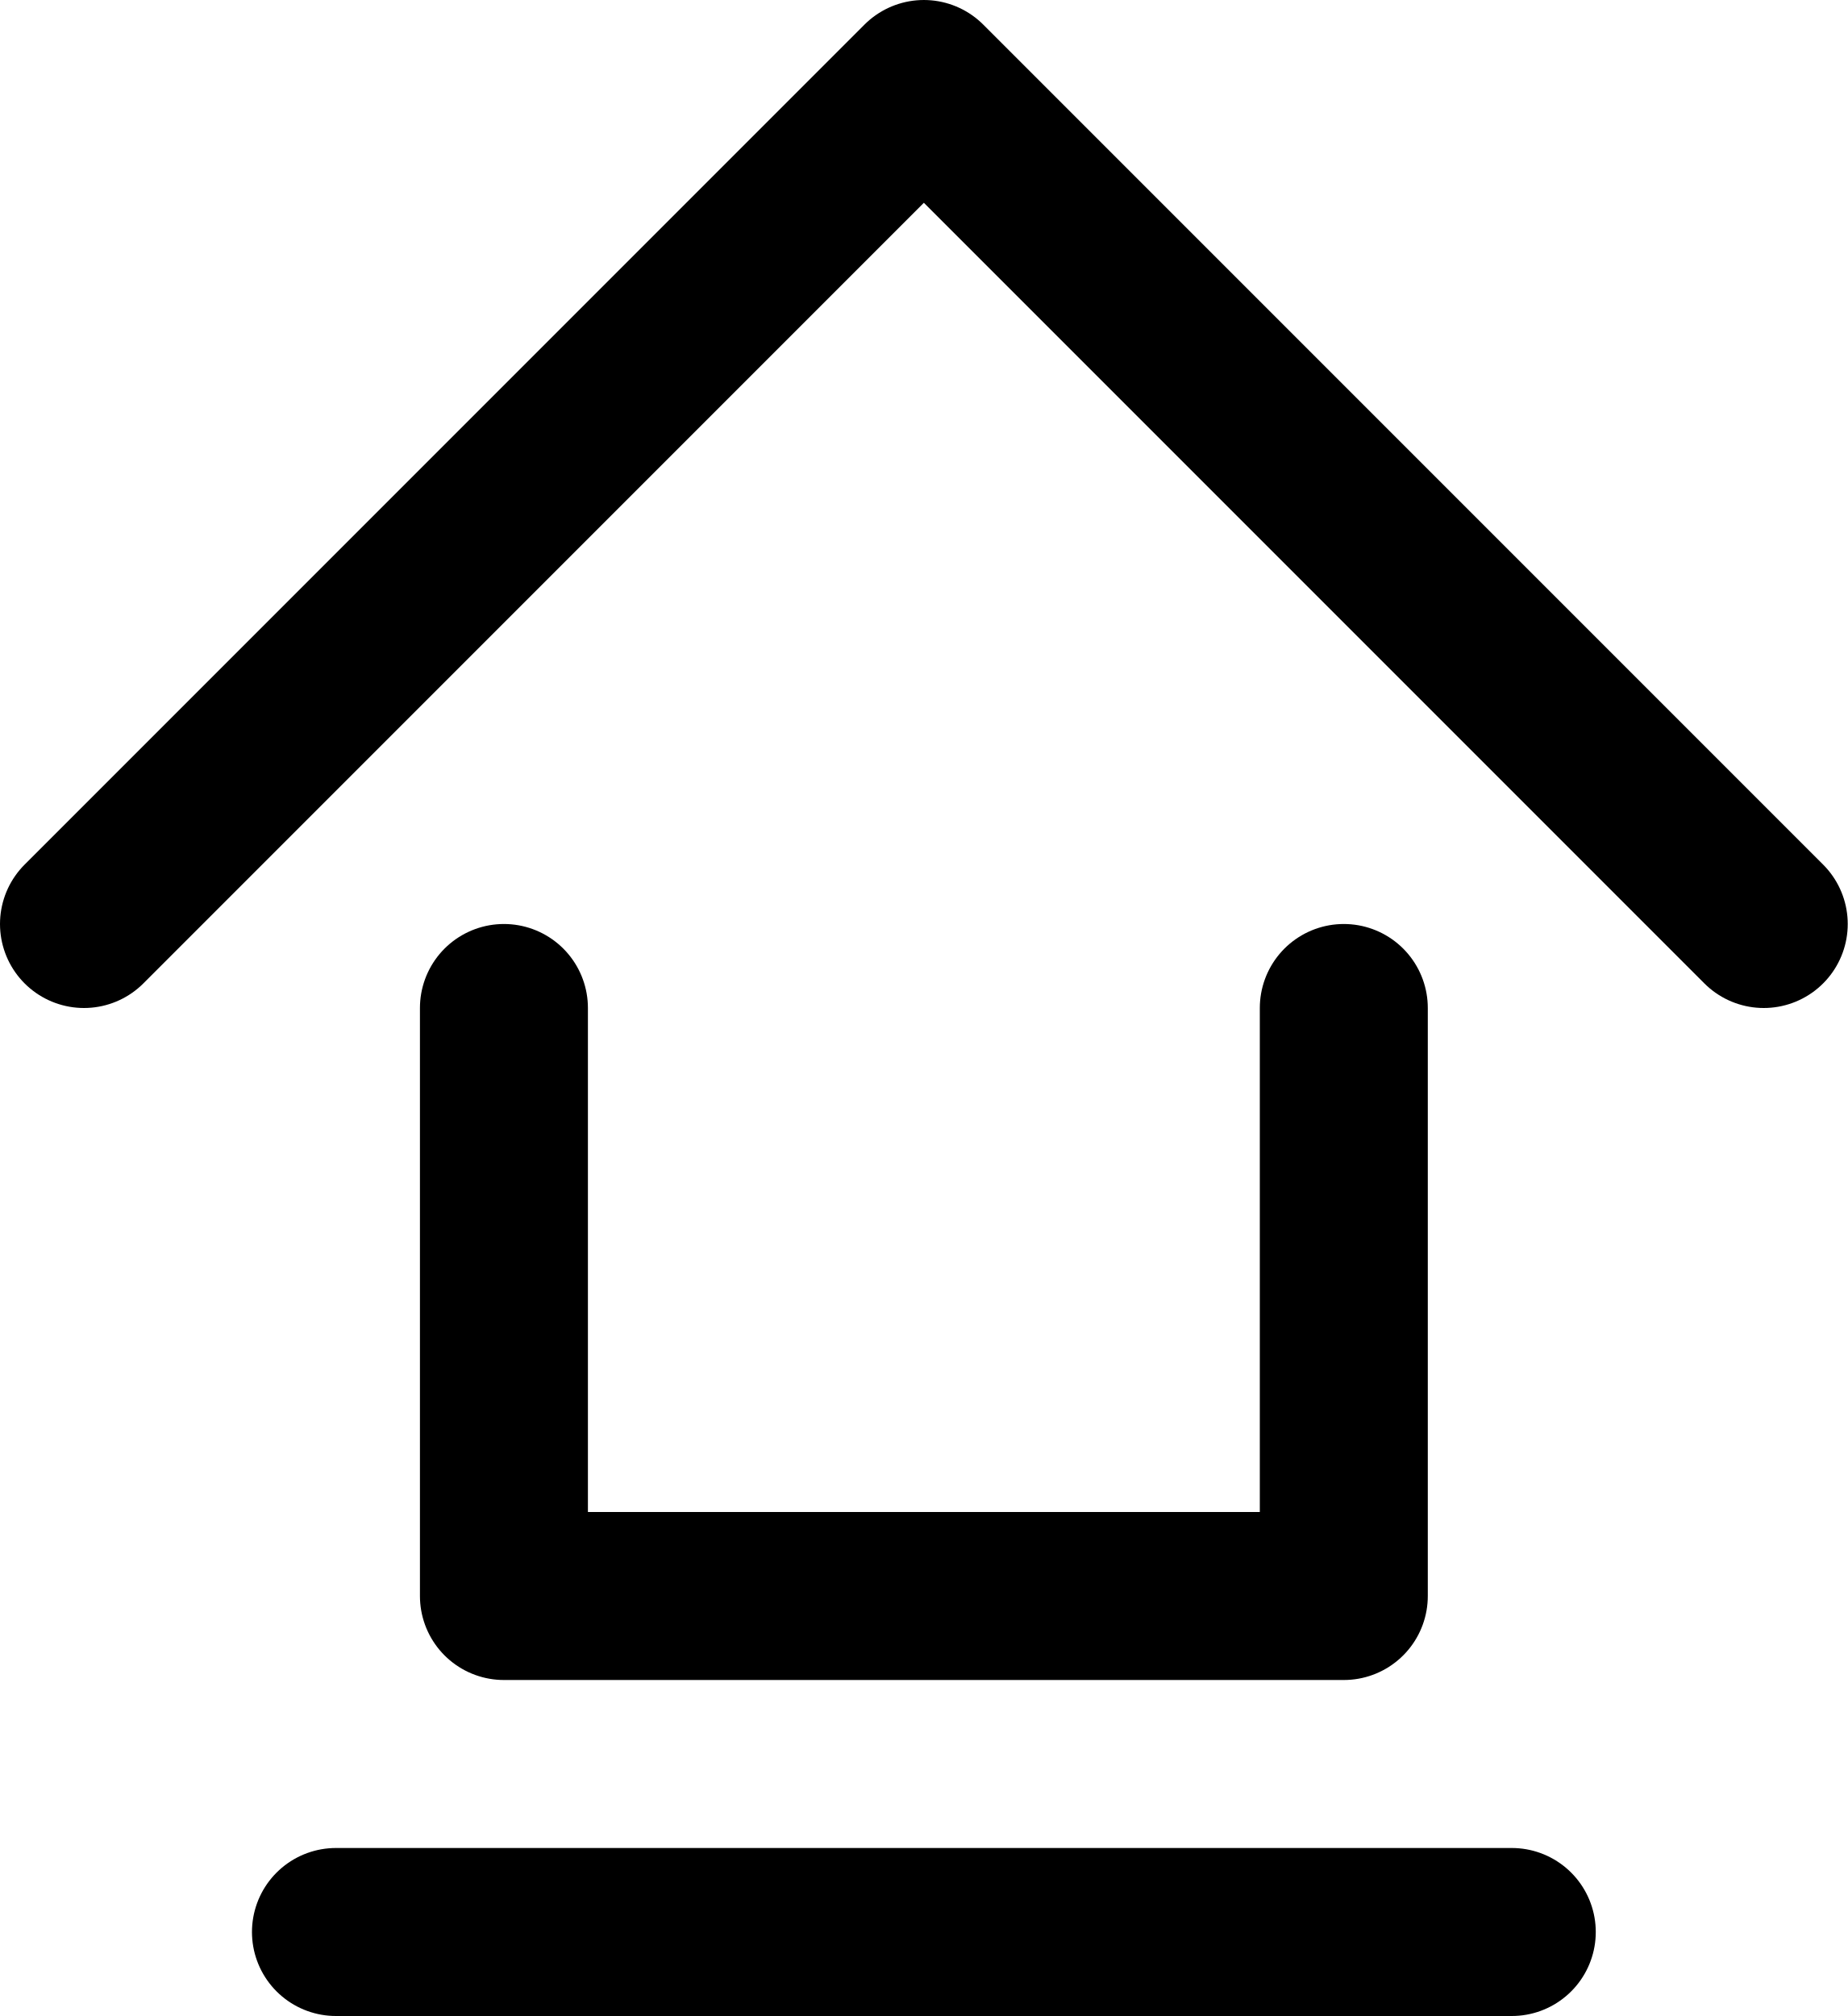
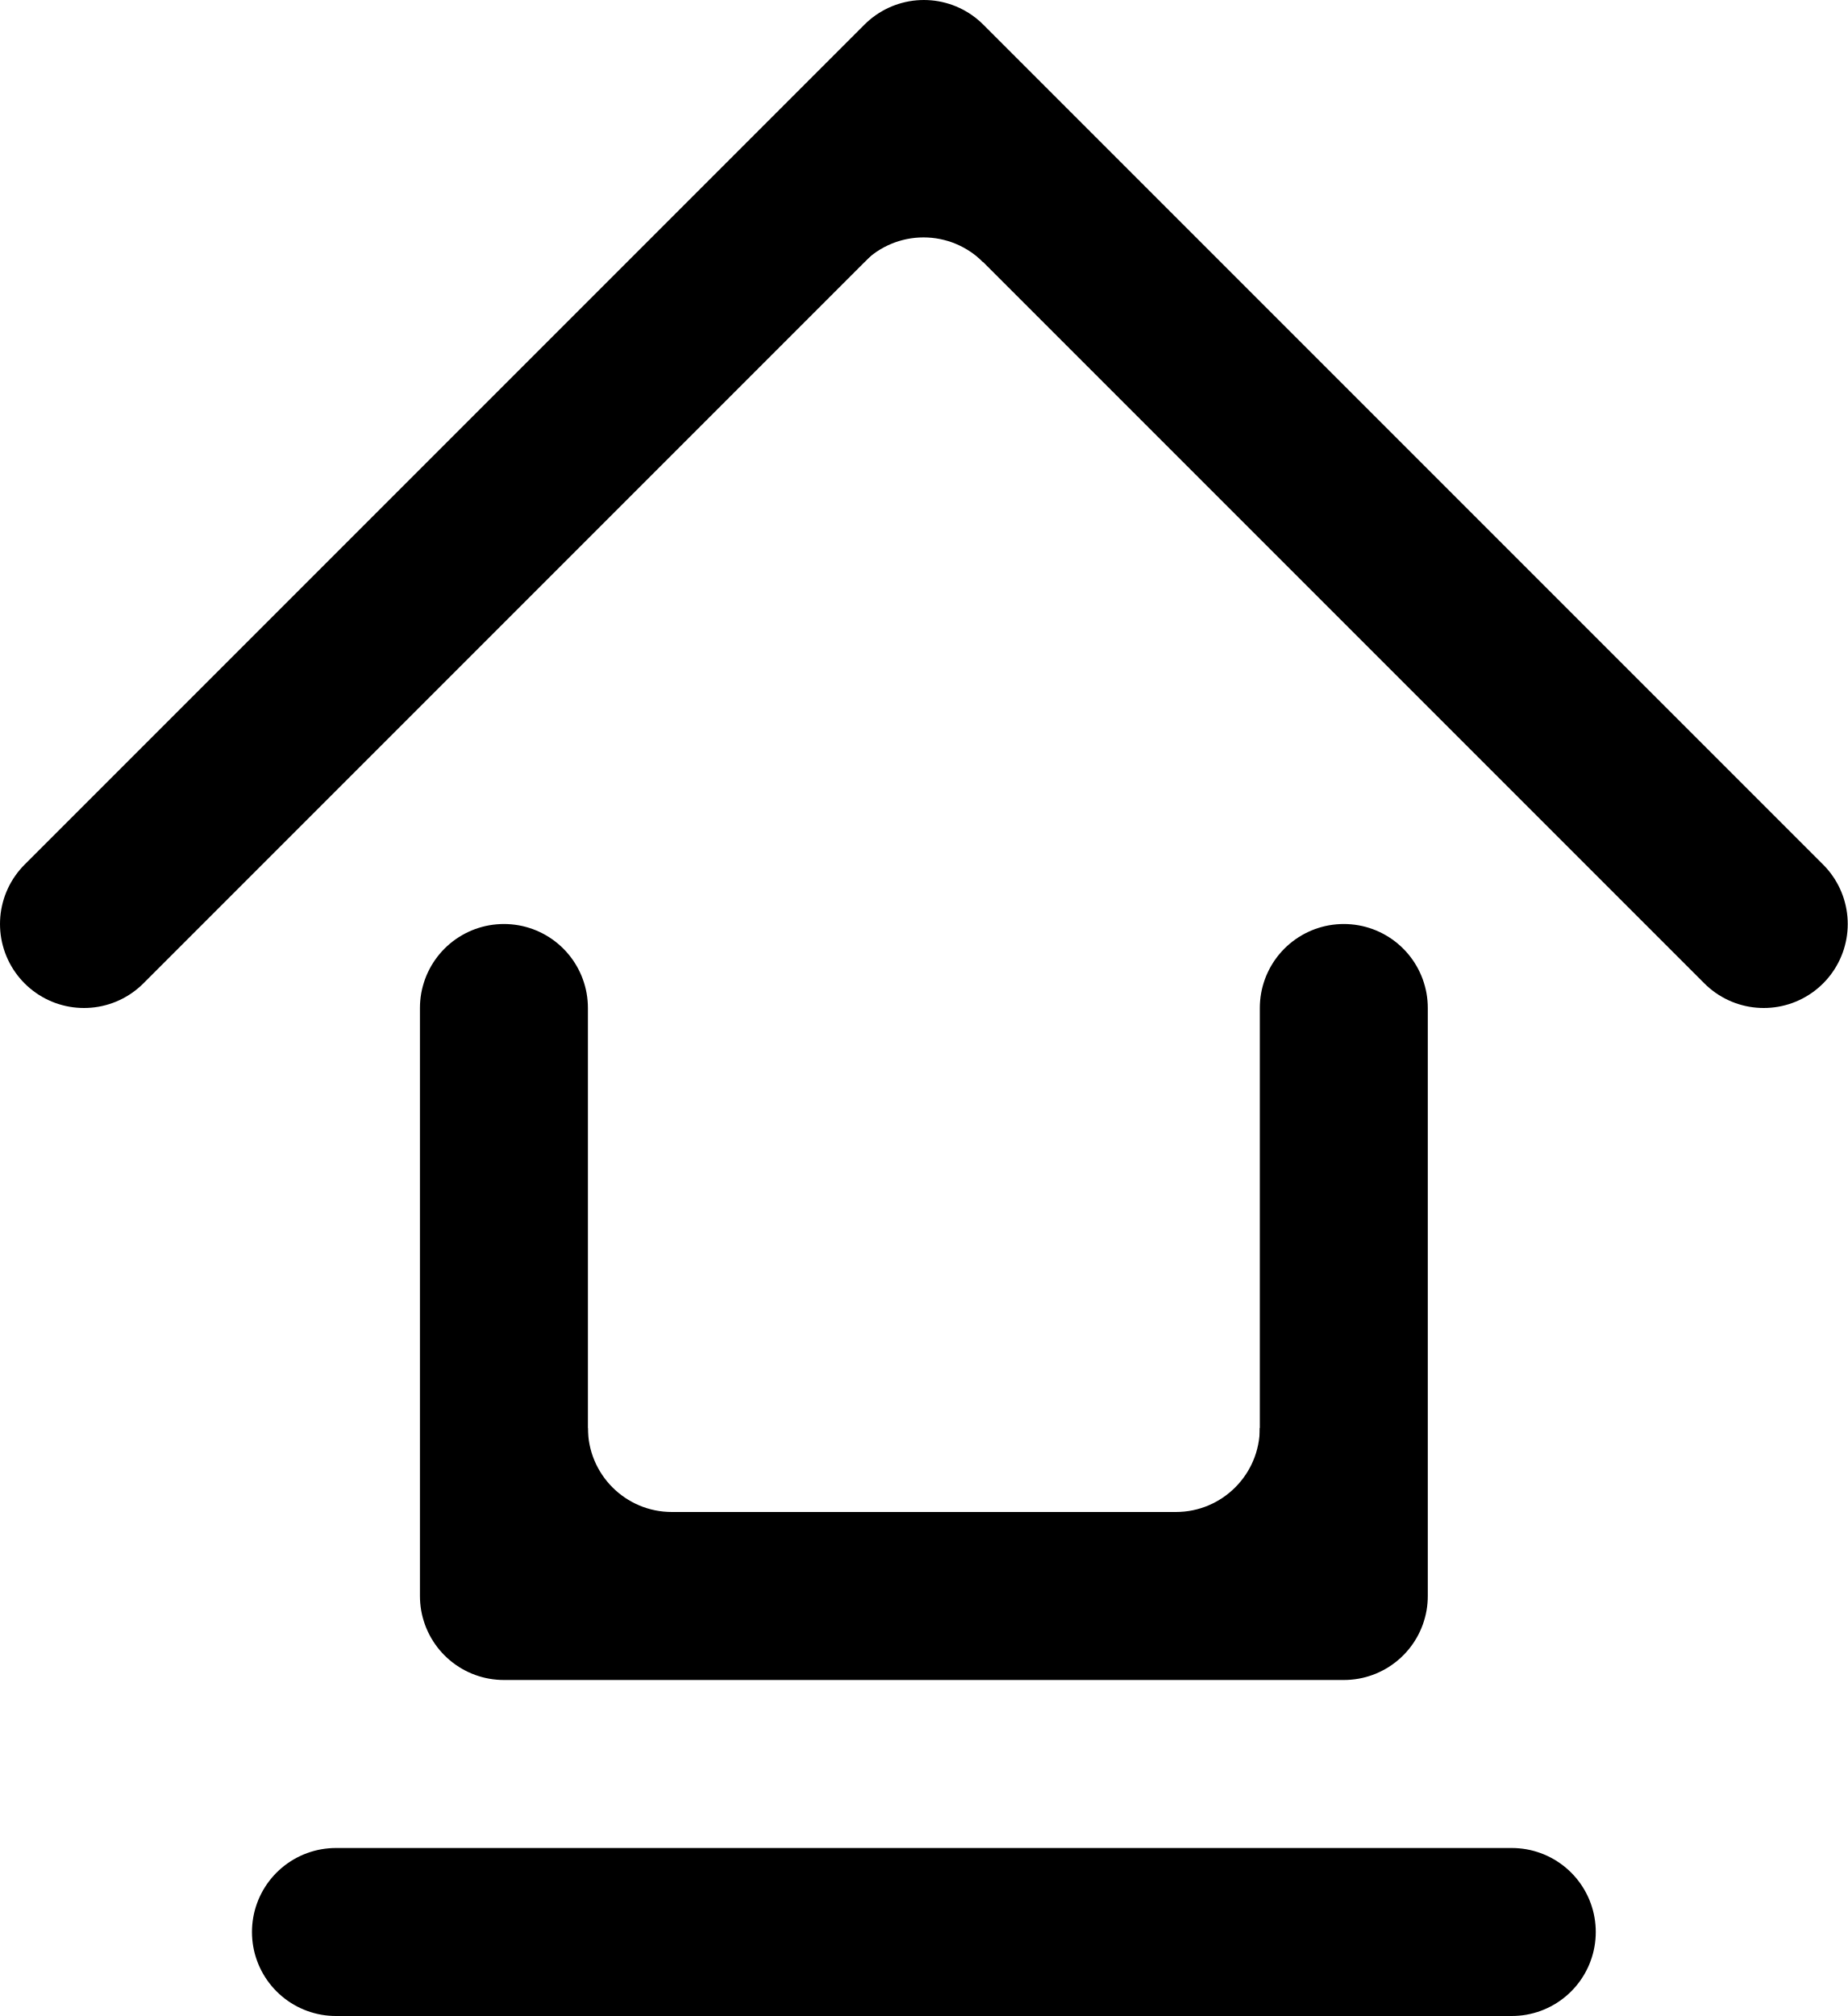
<svg xmlns="http://www.w3.org/2000/svg" width="5.5" height="6" viewBox="0 0 5.5 6" version="1.1" id="svg1">
  <defs id="defs1" />
  <g id="layer1">
-     <g id="g1">
-       <path style="fill:none;stroke:#000000;stroke-width:0.5;stroke-linecap:round;stroke-linejoin:round;stroke-dasharray:none;paint-order:fill markers stroke" d="m 5.25,2.75 -2.5,-2.5 -2.5,2.5" id="path1" />
-       <path style="fill:none;stroke:#000000;stroke-width:0.5;stroke-linecap:round;stroke-linejoin:round;stroke-dasharray:none;paint-order:fill markers stroke" d="M 1.5,3 V 4.75 H 4 V 3" id="path4" />
-       <path style="fill:none;stroke:#000000;stroke-width:0.5;stroke-linecap:round;stroke-linejoin:round;paint-order:fill markers stroke" d="M 1,5.75 H 4.5" id="path2" />
-     </g>
+     <path style="fill:none;stroke:#000000;stroke-width:0.5;stroke-linecap:round;stroke-linejoin:round;stroke-dasharray:none;paint-order:fill markers stroke" d="m 5.25,2.75 -2.5,-2.5 -2.5,2.5" id="path1" />
+     <path style="fill:none;stroke:#000000;stroke-width:0.5;stroke-linecap:round;stroke-linejoin:round;stroke-dasharray:none;paint-order:fill markers stroke" d="M 1.5,3 V 4.75 H 4 V 3" id="path4" />
+     <path style="fill:none;stroke:#000000;stroke-width:0.5;stroke-linecap:round;stroke-linejoin:round;paint-order:fill markers stroke" d="M 1,5.75 H 4.5" id="path2" />
+     <path id="rect1-1-3-6" style="fill:#000000;fill-opacity:1;stroke-width:0.5;stroke-linecap:round;stroke-linejoin:round;paint-order:fill markers stroke" d="M 3.103,0.604 2.926,0.78 a 0.25,0.25 0 0 0 -0.354,0 L 2.396,0.604 2.573,0.427 2.75,0.25 2.926,0.427 Z" />
+     <path id="rect1-1-3-6-0" style="fill:#000000;fill-opacity:1;stroke-width:0.5;stroke-linecap:round;stroke-linejoin:round;paint-order:fill markers stroke" d="m 2,4.75 10e-8,-0.25 a 0.25,0.25 0 0 1 -0.25,-0.25 h -0.25 v 0.25 L 1.5,4.75 h 0.25 z" />
+     <path id="rect1-1-3-6-0-9" style="fill:#000000;fill-opacity:1;stroke-width:0.5;stroke-linecap:round;stroke-linejoin:round;paint-order:fill markers stroke" d="m 3.5,4.75 -10e-8,-0.25 a 0.25,0.25 0 0 0 0.25,-0.25 h 0.25 v 0.25 L 4,4.75 H 3.75 Z" />
  </g>
</svg>
